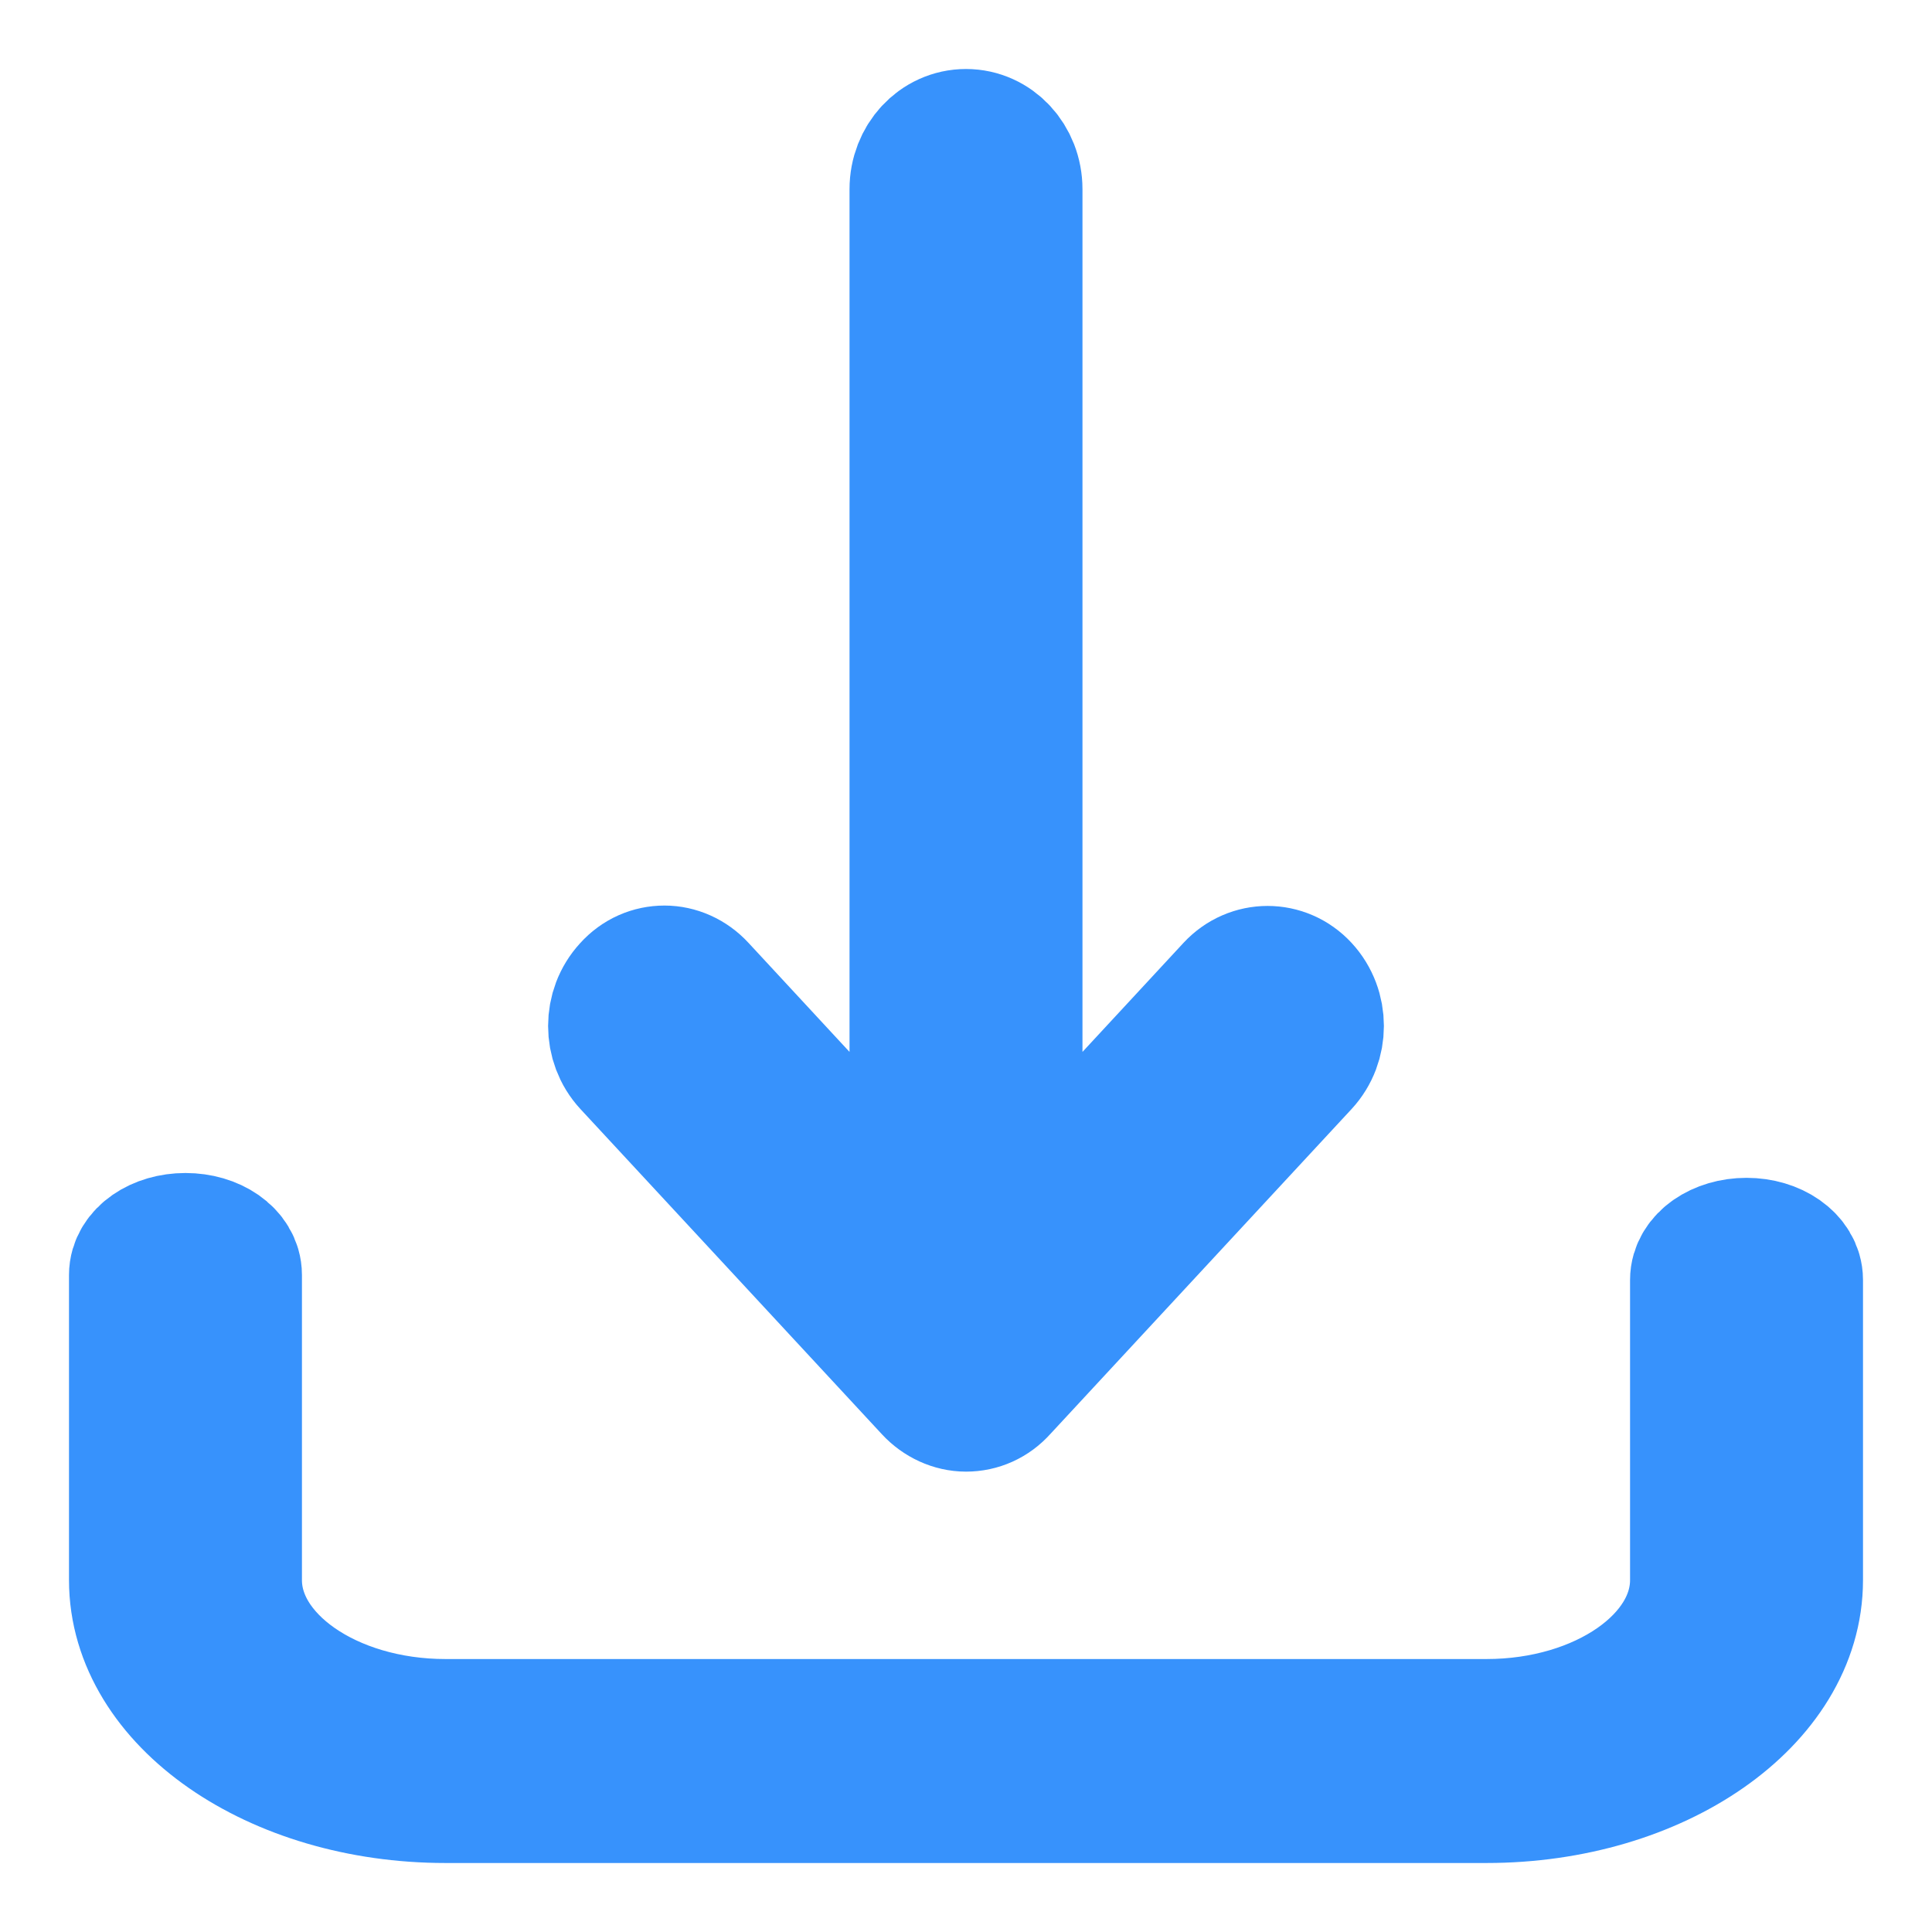
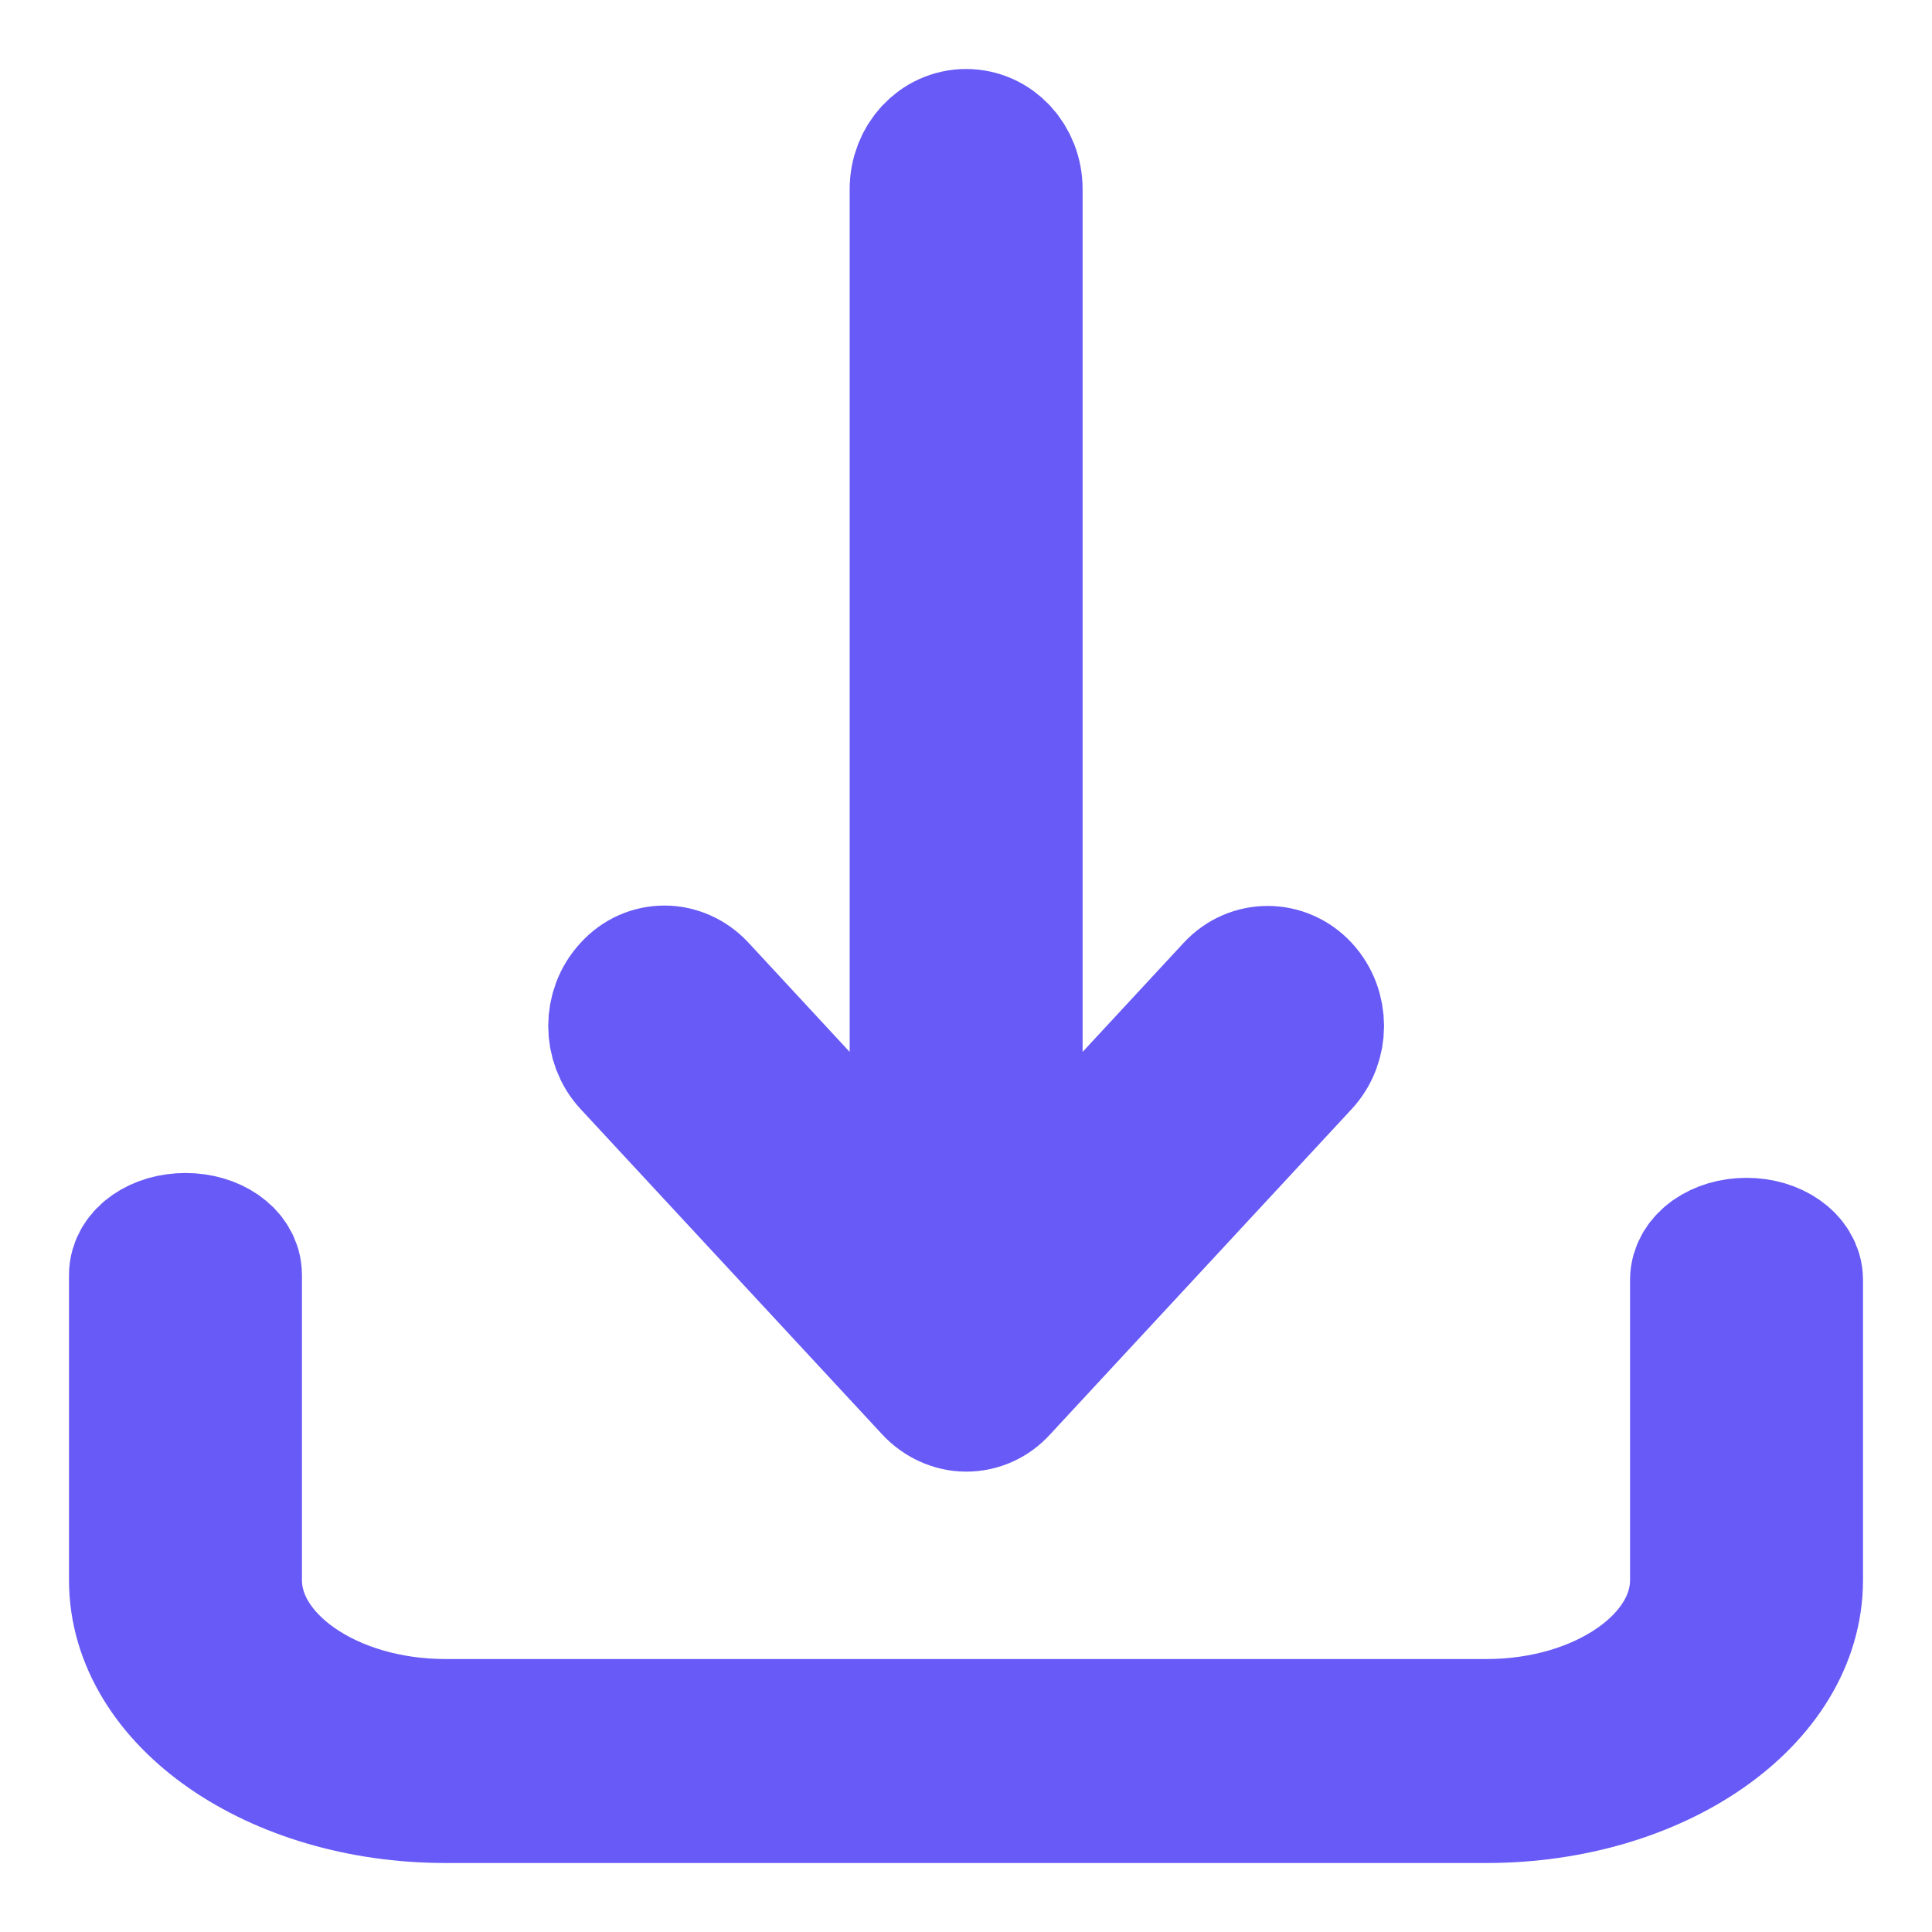
<svg xmlns="http://www.w3.org/2000/svg" width="14" height="14" viewBox="0 0 14 14" fill="none">
-   <path d="M12.656 9.035C12.465 9.035 12.312 9.142 12.312 9.275V11.45C12.312 12.042 11.62 12.522 10.772 12.522H3.228C2.378 12.522 1.688 12.04 1.688 11.45V9.239C1.688 9.106 1.535 9 1.344 9C1.153 9 1 9.106 1 9.239V11.45C1 12.306 2.001 13 3.228 13H10.772C12.002 13 13 12.304 13 11.45V9.275C13 9.143 12.847 9.035 12.656 9.035Z" fill="#35CB5D" stroke="#3792FC" />
-   <path d="M8.943 7.172L7.344 8.898L7.344 1.371C7.344 1.165 7.191 1 7 1C6.809 1 6.656 1.165 6.656 1.371L6.656 8.898L5.057 7.172C4.991 7.1 4.902 7.062 4.815 7.062C4.726 7.062 4.639 7.098 4.573 7.172C4.438 7.318 4.438 7.551 4.573 7.697L6.758 10.054C6.822 10.123 6.911 10.164 7 10.164C7.092 10.164 7.178 10.126 7.242 10.054L9.427 7.697C9.562 7.551 9.562 7.318 9.427 7.172C9.295 7.029 9.076 7.029 8.943 7.172Z" fill="#35CB5D" stroke="#3792FC" />
+   <path d="M12.656 9.035C12.465 9.035 12.312 9.142 12.312 9.275V11.45C12.312 12.042 11.62 12.522 10.772 12.522H3.228C2.378 12.522 1.688 12.04 1.688 11.45V9.239C1.688 9.106 1.535 9 1.344 9C1.153 9 1 9.106 1 9.239V11.45C1 12.306 2.001 13 3.228 13H10.772C12.002 13 13 12.304 13 11.45V9.275C13 9.143 12.847 9.035 12.656 9.035Z" fill="#33CF90" stroke="#675AF6" />
+   <path d="M8.944 7.172L7.345 8.898V1.371C7.345 1.165 7.192 1 7.001 1C6.81 1 6.657 1.165 6.657 1.371V8.898L5.058 7.172C4.992 7.1 4.902 7.062 4.816 7.062C4.727 7.062 4.64 7.098 4.574 7.172C4.439 7.318 4.439 7.551 4.574 7.697L6.759 10.054C6.823 10.123 6.912 10.164 7.001 10.164C7.093 10.164 7.179 10.126 7.243 10.054L9.428 7.697C9.563 7.551 9.563 7.318 9.428 7.172C9.295 7.029 9.076 7.029 8.944 7.172Z" fill="#33CF90" stroke="#675AF6" />
</svg>
